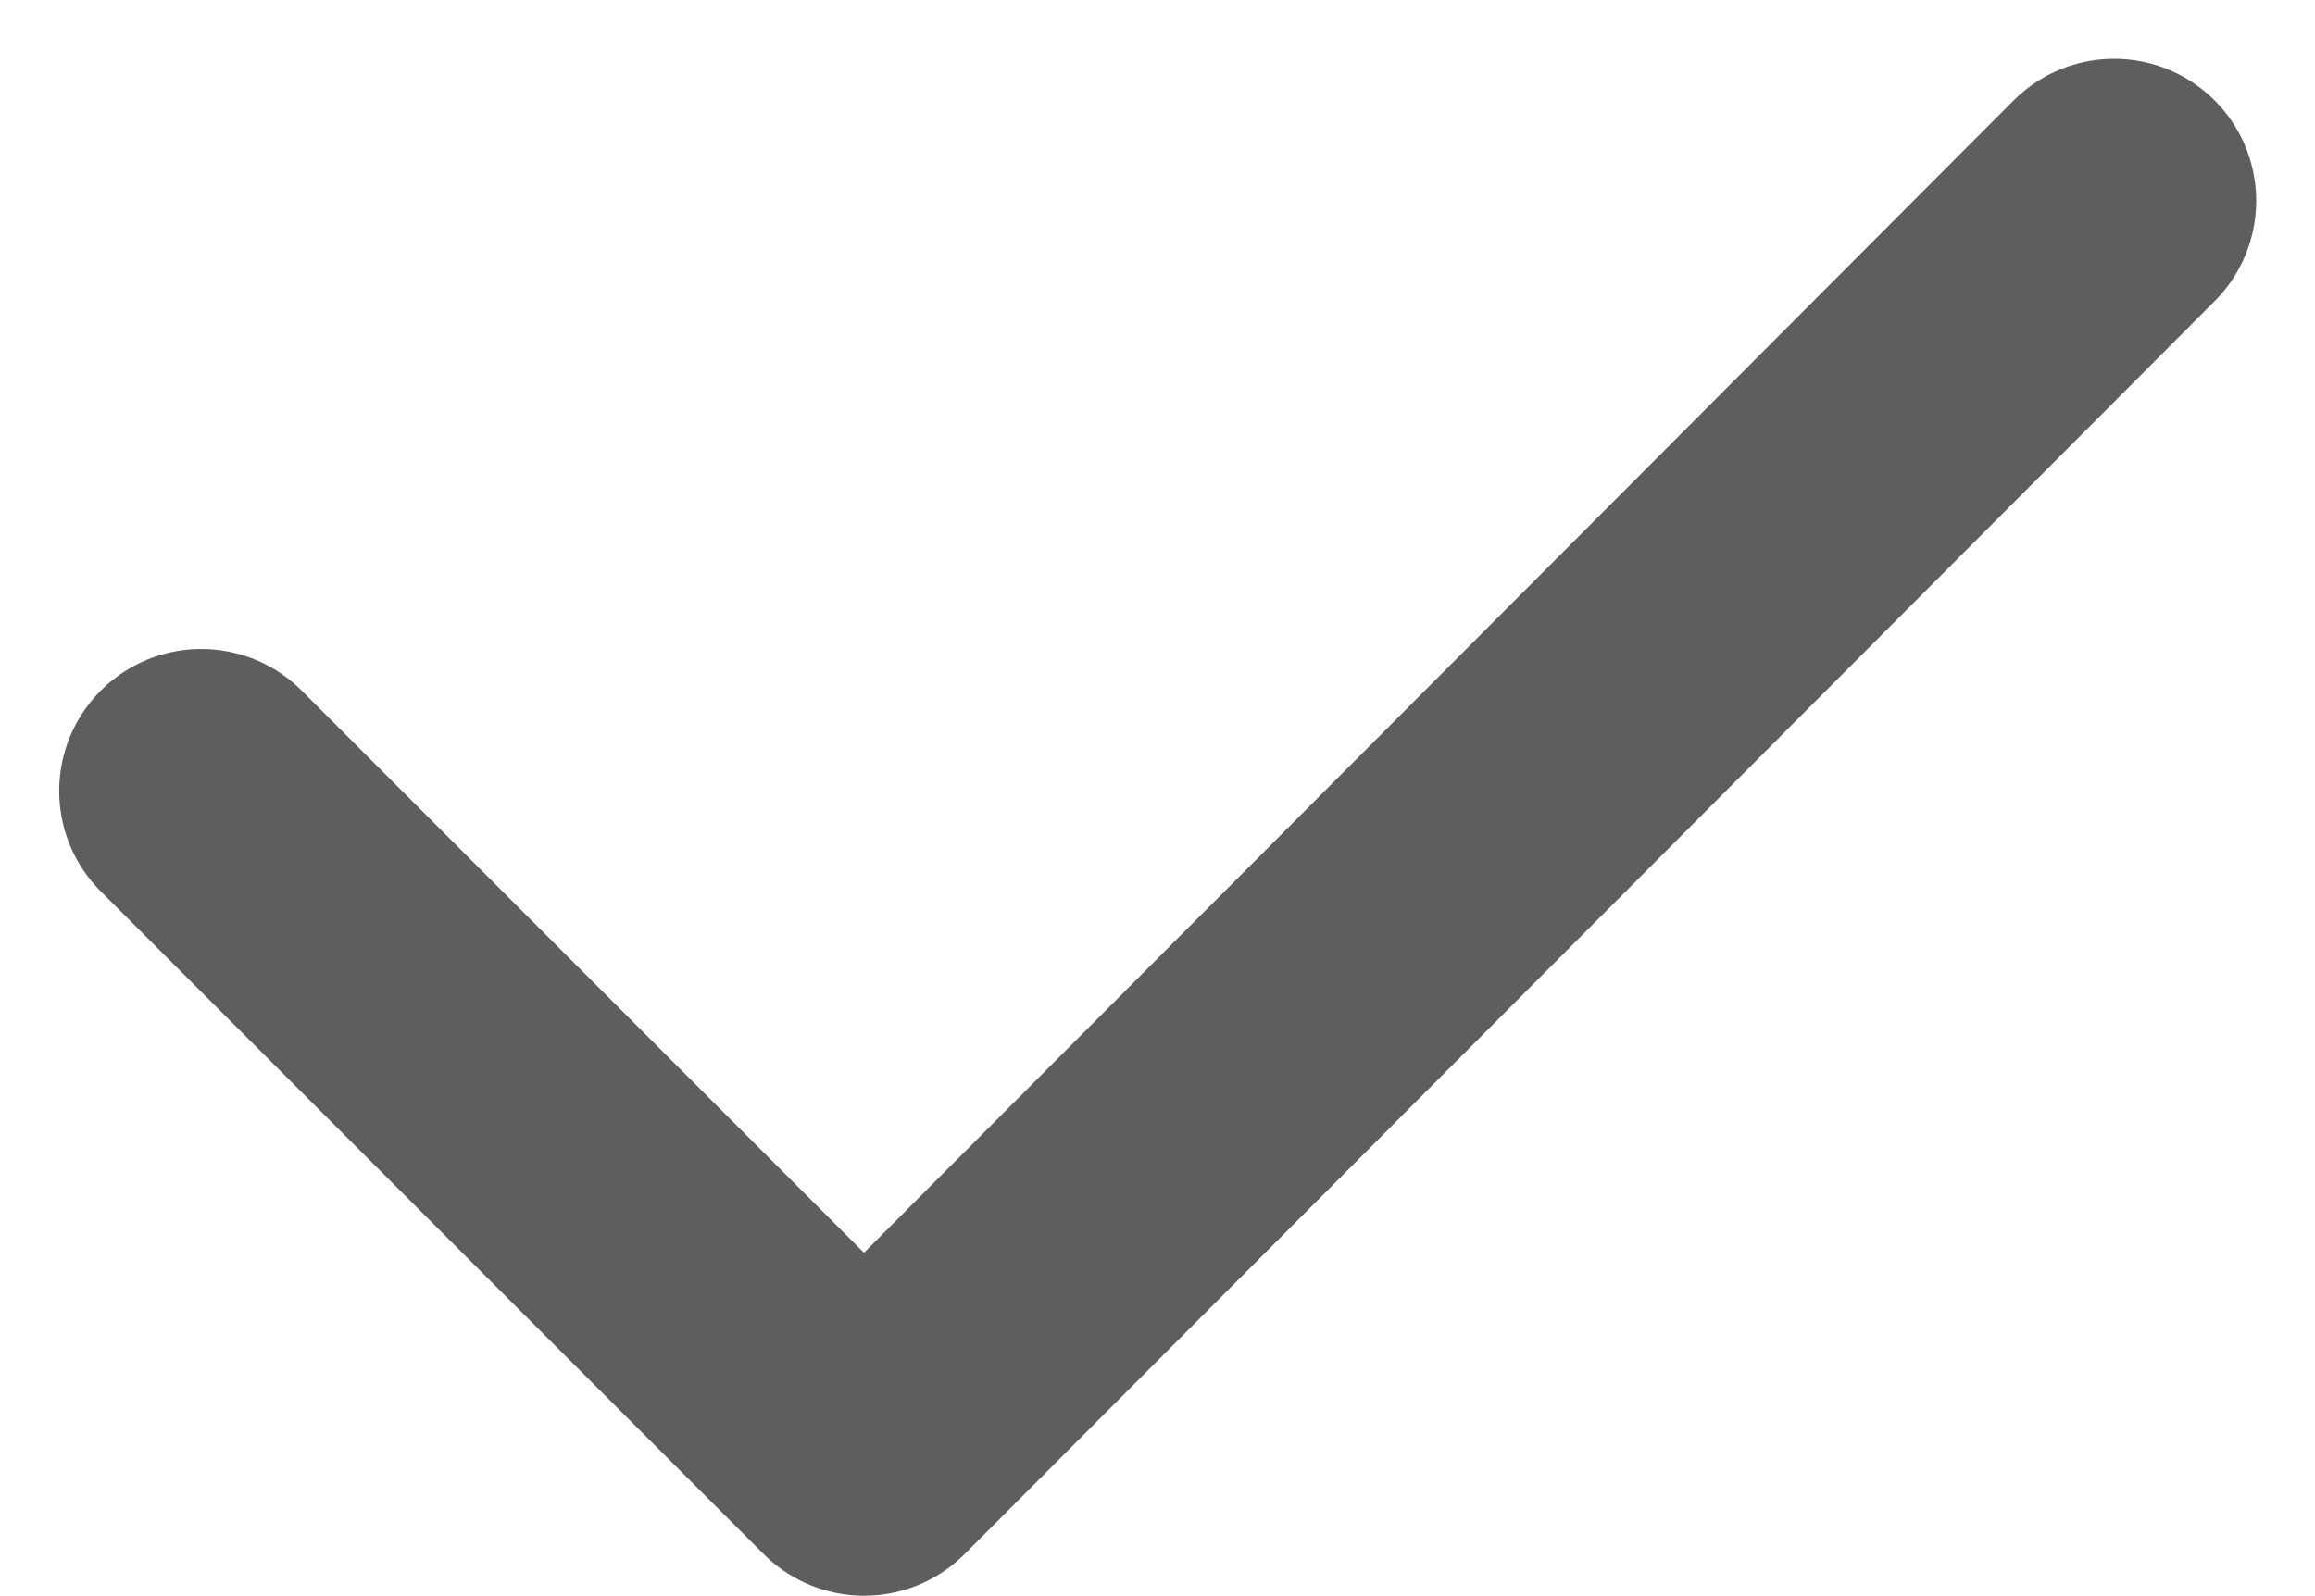
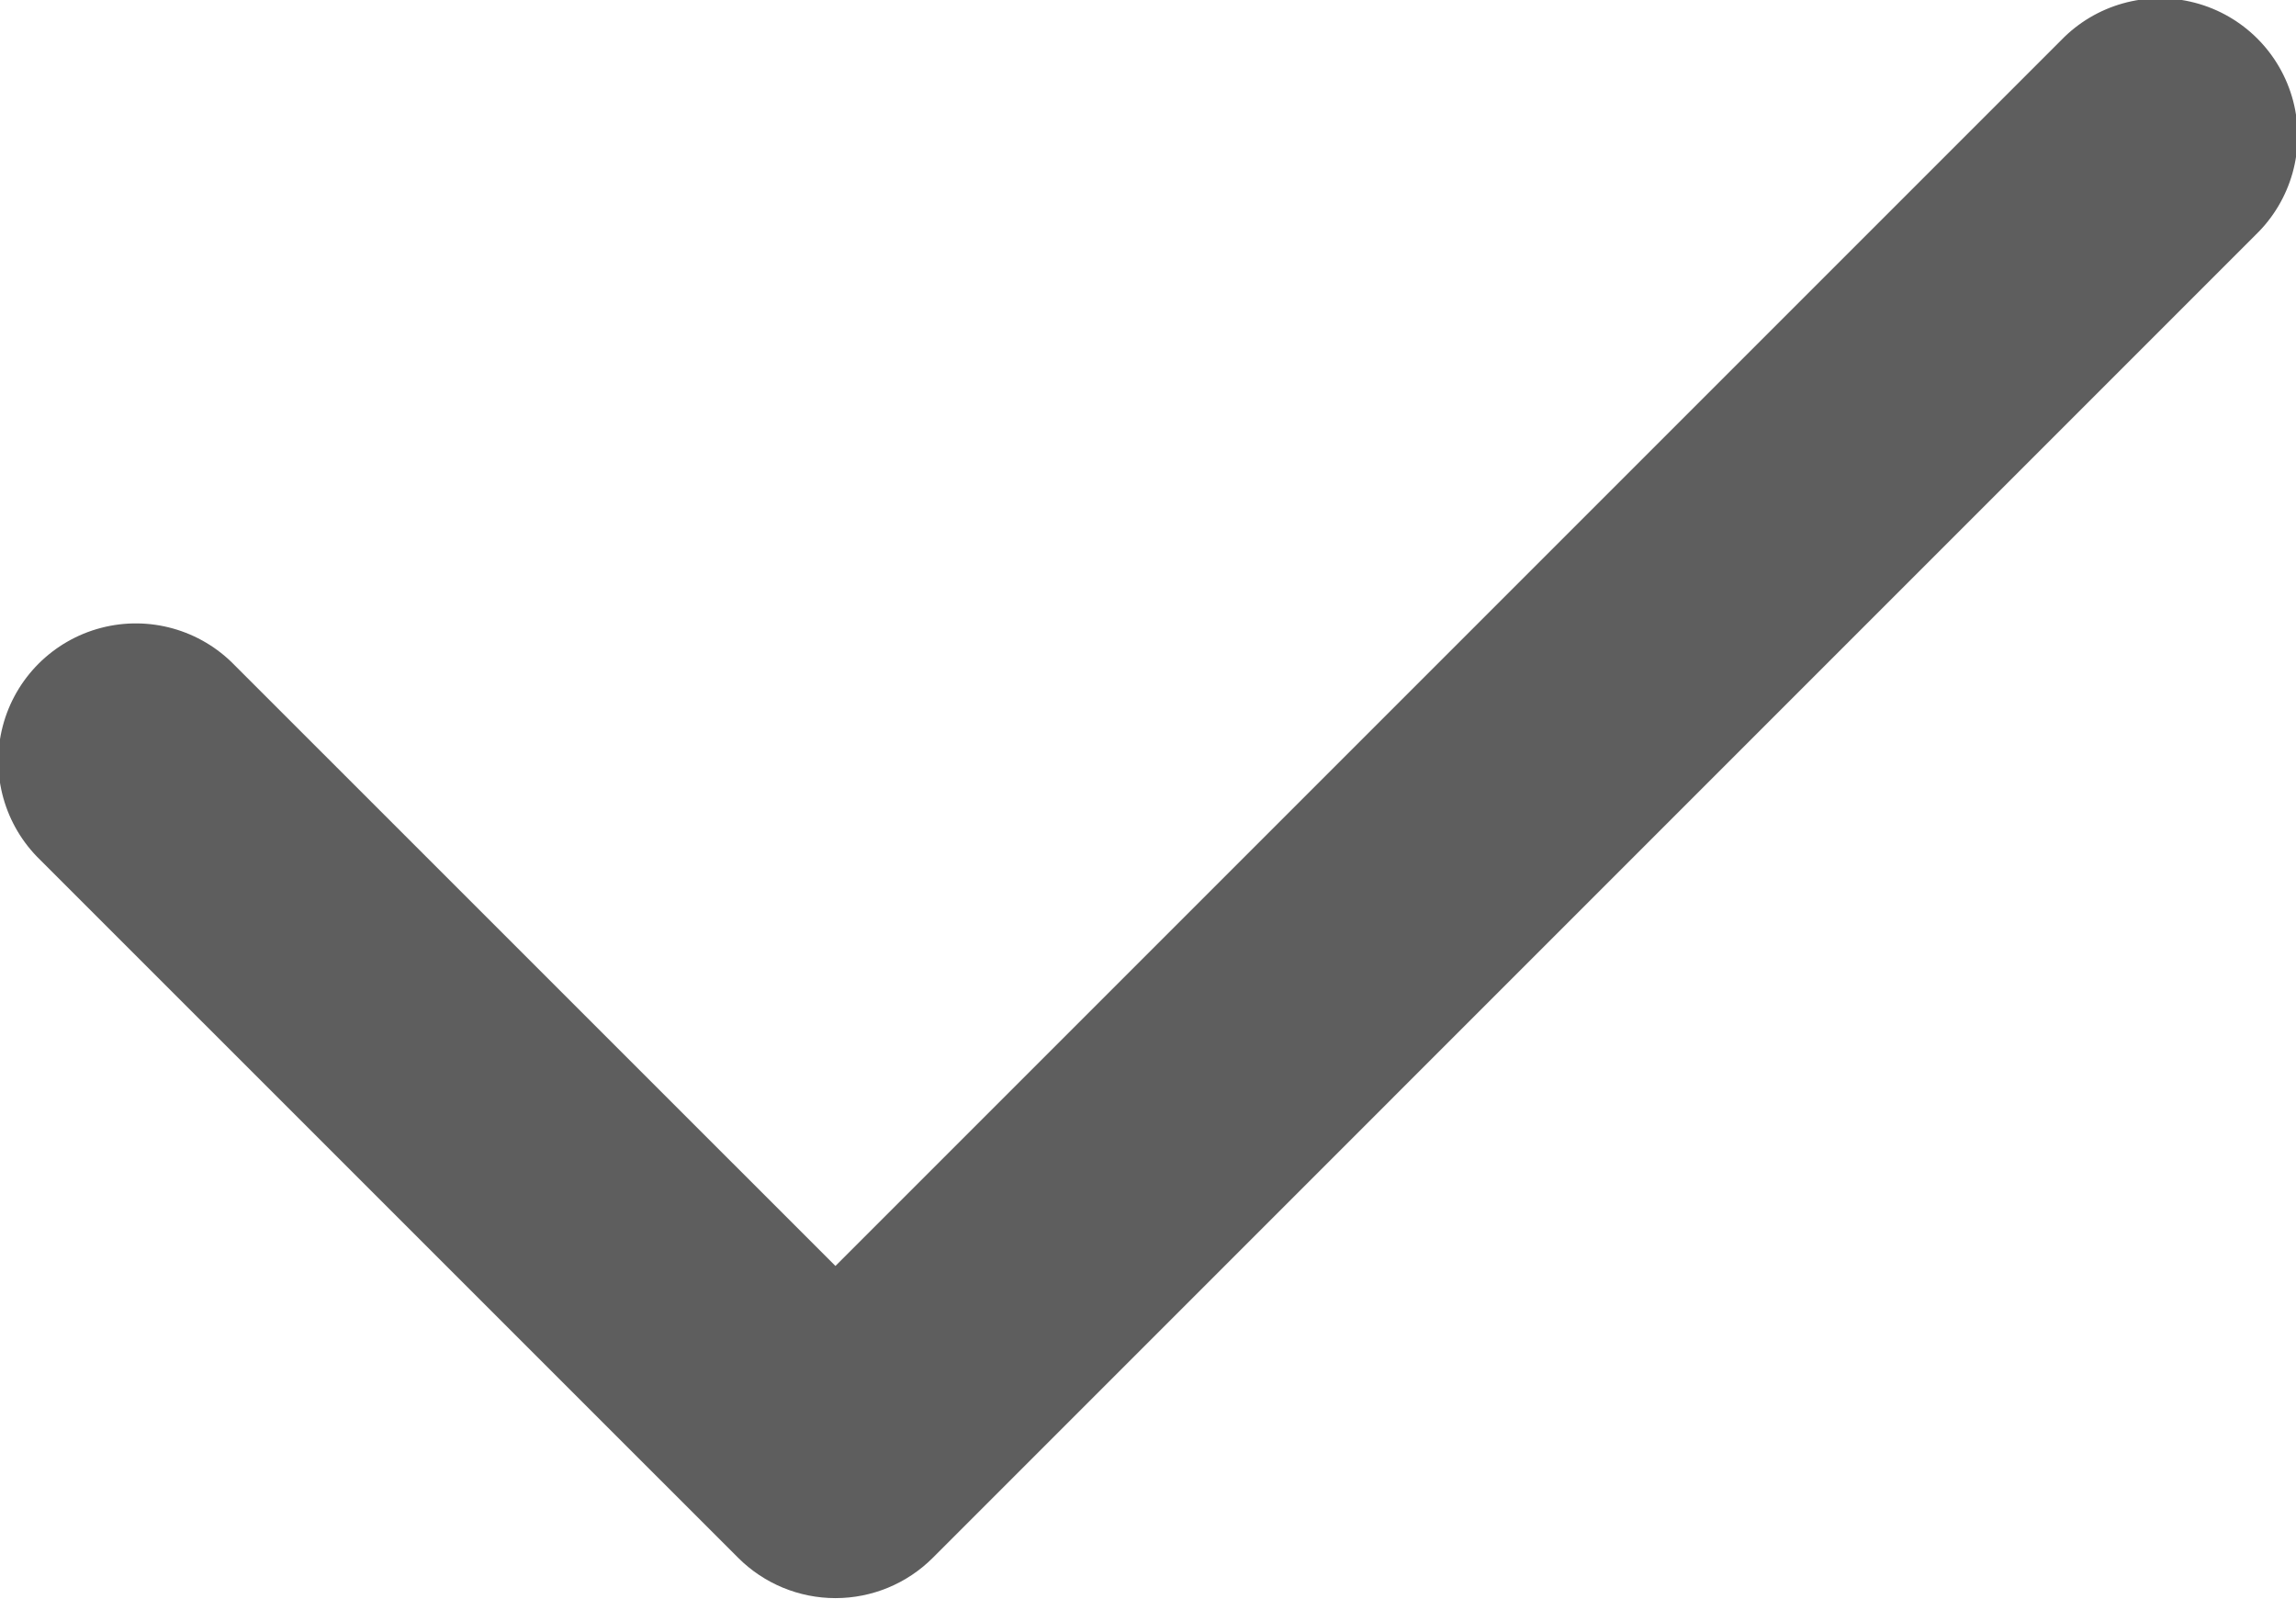
- <svg xmlns="http://www.w3.org/2000/svg" width="24.446" height="16.856" viewBox="0 0 24.446 16.856">
-   <path id="confirm" d="M312.383,181.58l-13.2,13.234-7-7" transform="translate(-290.058 -179.459)" fill="none" stroke="#5e5e5e" stroke-linecap="round" stroke-linejoin="round" stroke-width="3" />
+ <svg xmlns="http://www.w3.org/2000/svg" width="25.031" height="17.422" viewBox="0 0 25.031 17.422">
+   <g id="confirm" transform="translate(-330.352 -179.755)">
+     <path id="Path_34" data-name="Path 34" d="M339.46,197.177a1.5,1.5,0,0,1-1.06-.439l-7.609-7.608a1.5,1.5,0,1,1,2.121-2.121l6.548,6.547,13.362-13.362a1.5,1.5,0,1,1,2.121,2.121l-14.422,14.423A1.5,1.5,0,0,1,339.46,197.177Z" fill="#5e5e5e" />
+   </g>
</svg>
